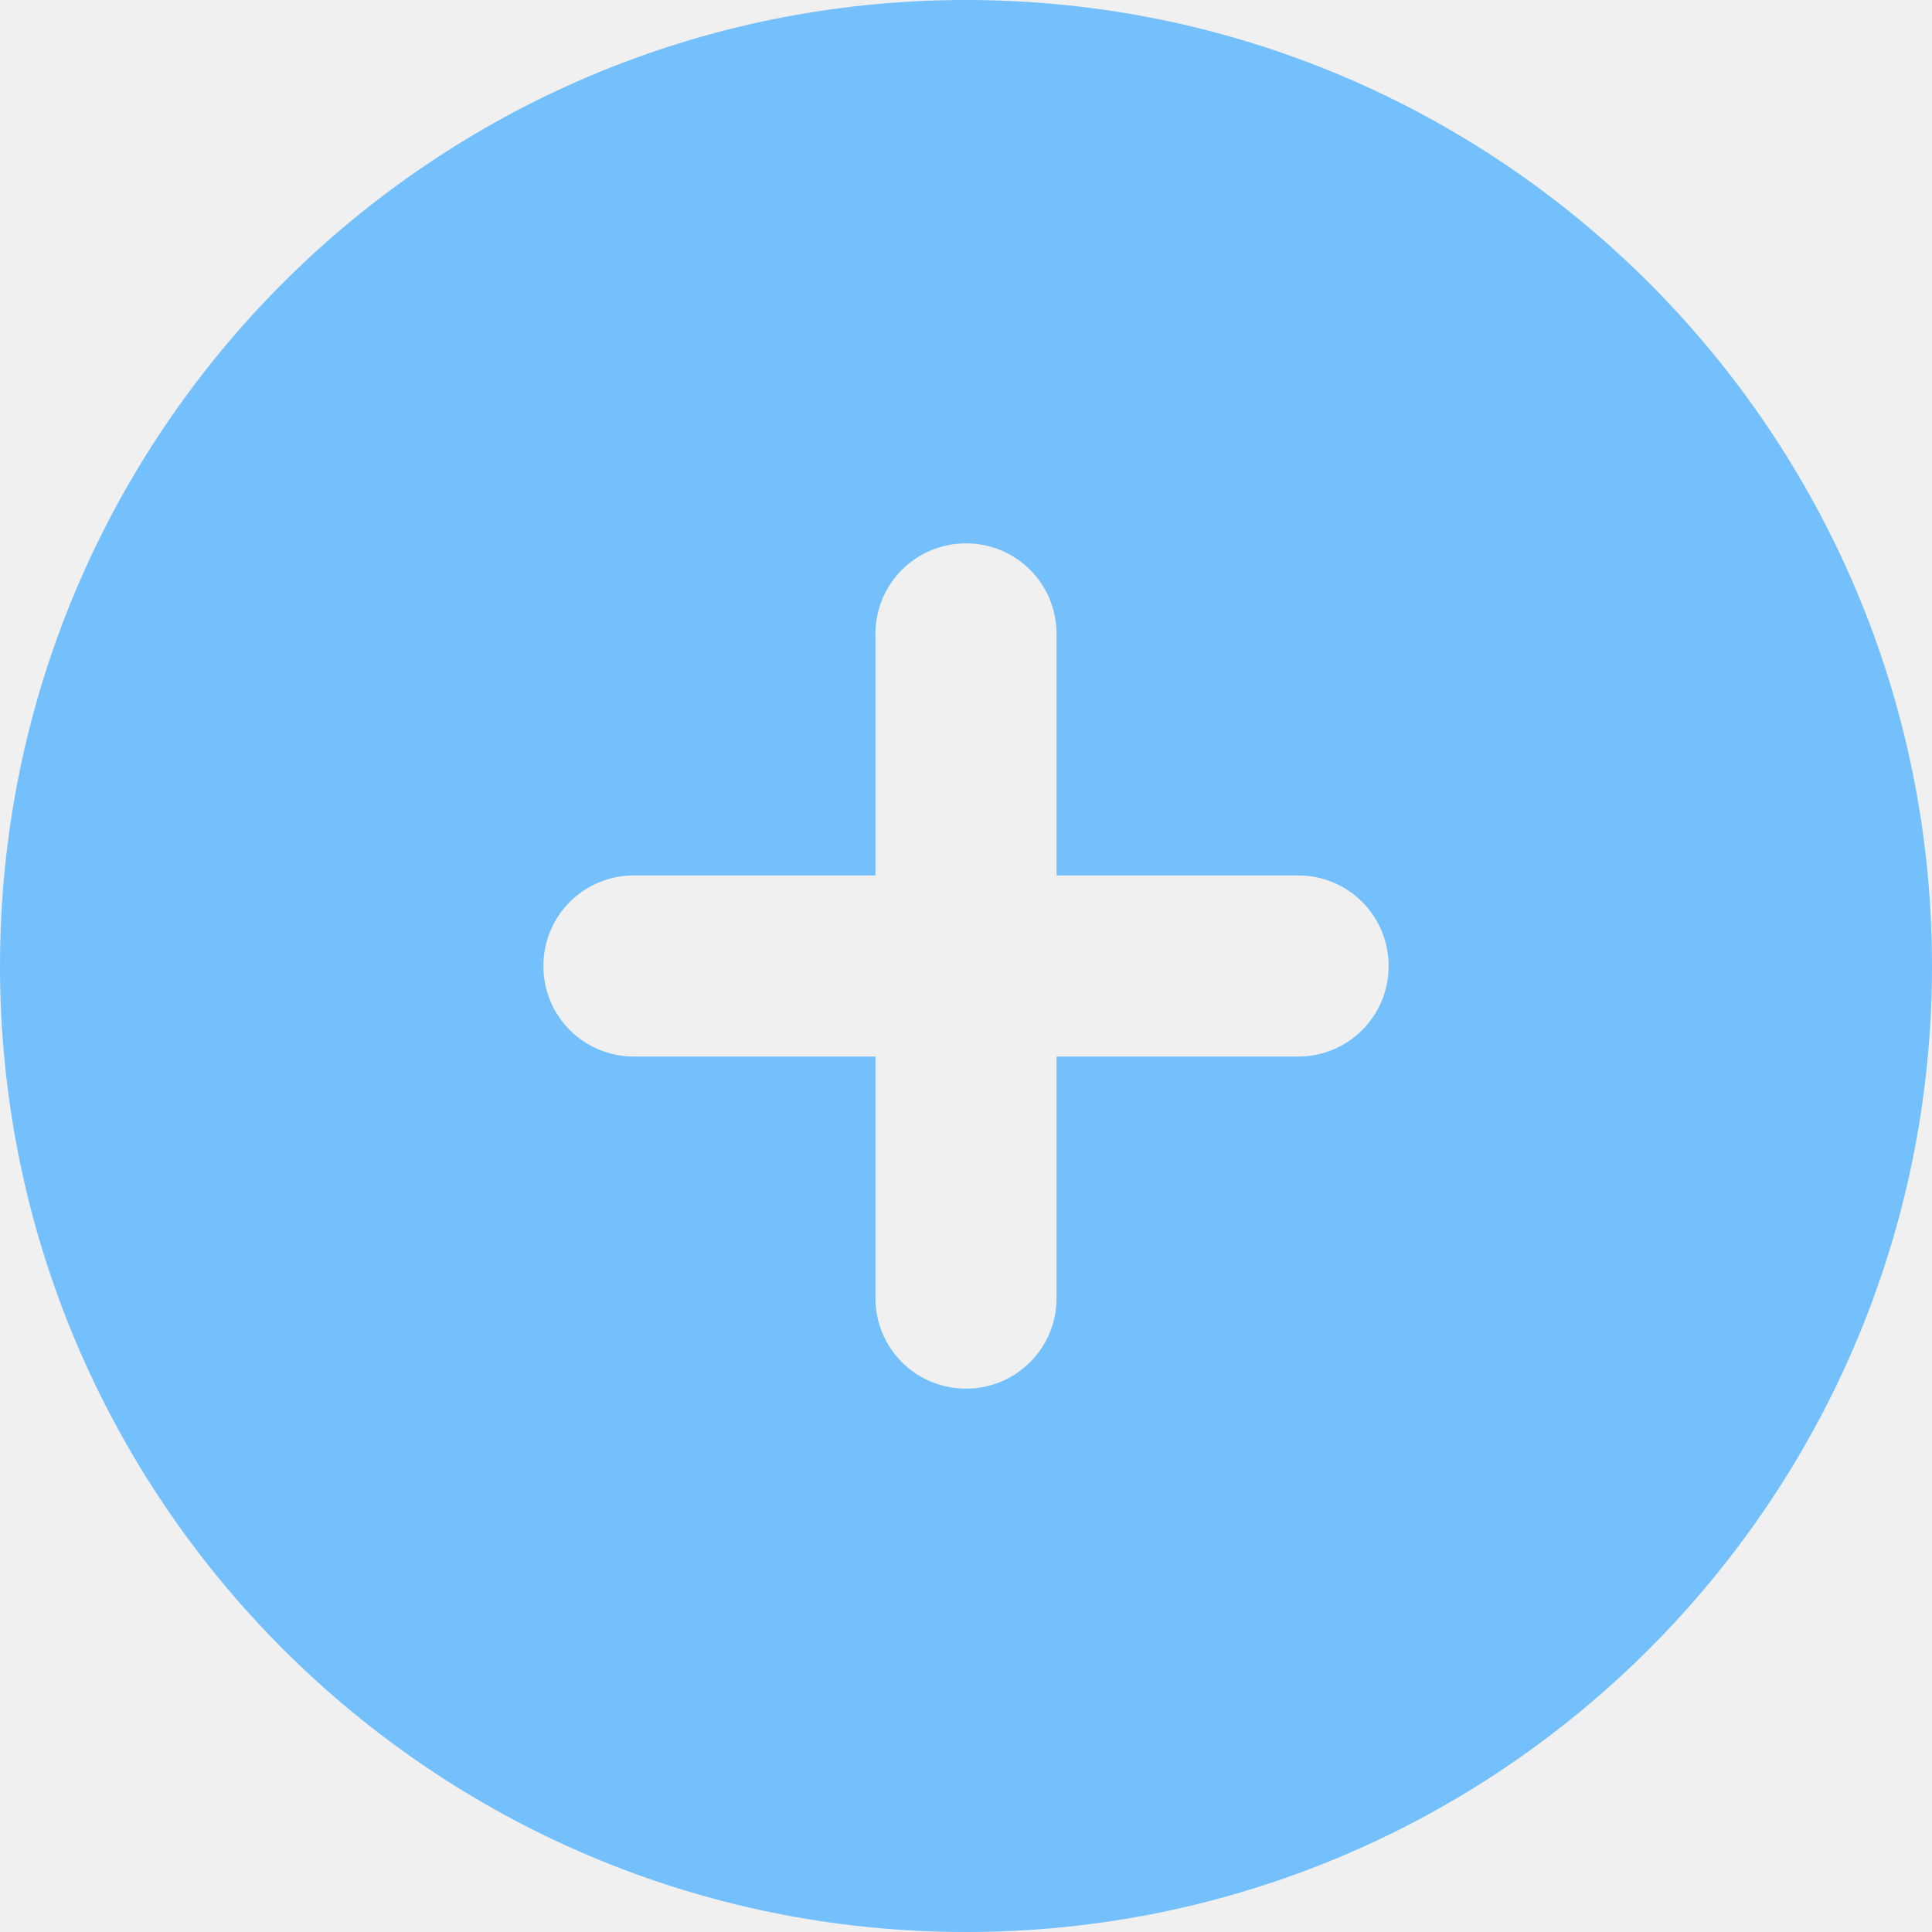
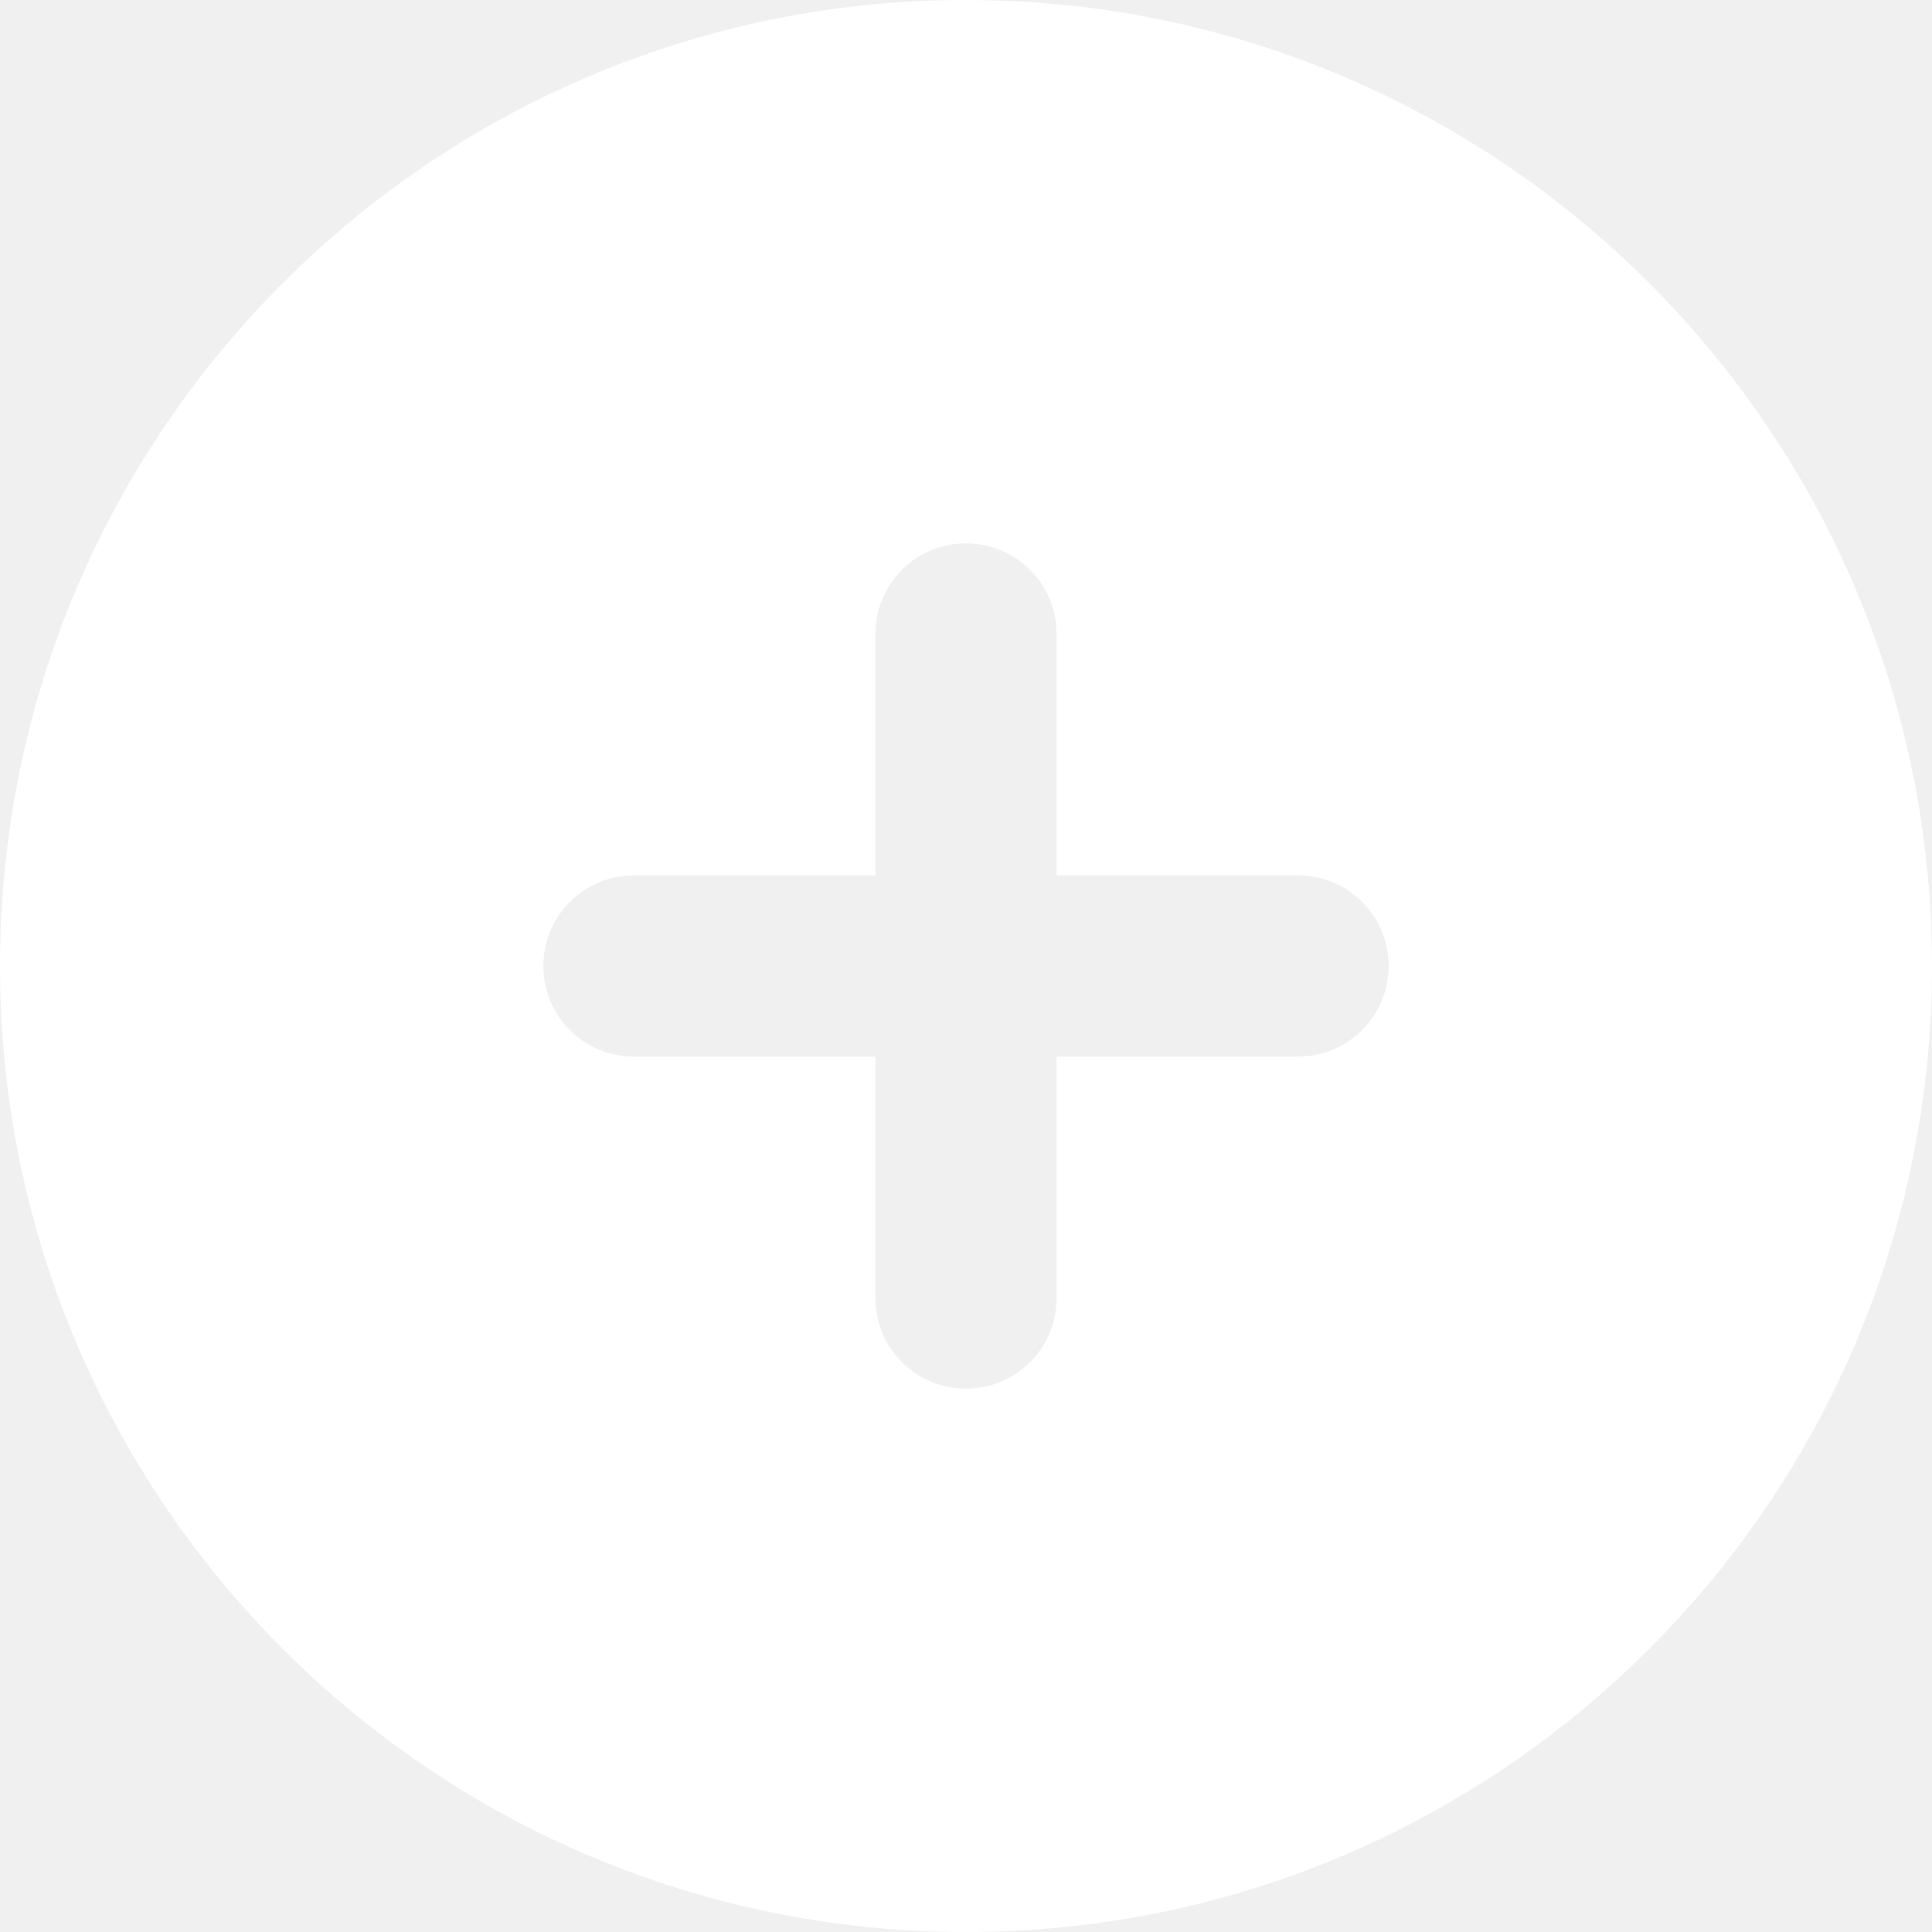
<svg xmlns="http://www.w3.org/2000/svg" height="16" width="16" viewBox="0 0 512 512">
-   <path fill="#74c0fc" d="M256 512A256 256 0 1 0 256 0a256 256 0 1 0 0 512zM232 344V280H168c-13.3 0-24-10.7-24-24s10.7-24 24-24h64V168c0-13.3 10.7-24 24-24s24 10.7 24 24v64h64c13.3 0 24 10.7 24 24s-10.7 24-24 24H280v64c0 13.3-10.7 24-24 24s-24-10.7-24-24z" />
+   <path fill="#fff" d="M256 512A256 256 0 1 0 256 0a256 256 0 1 0 0 512zM232 344V280H168c-13.3 0-24-10.7-24-24s10.7-24 24-24h64V168c0-13.3 10.7-24 24-24s24 10.7 24 24v64h64c13.3 0 24 10.7 24 24s-10.7 24-24 24H280v64c0 13.3-10.7 24-24 24s-24-10.7-24-24z" />
</svg>
